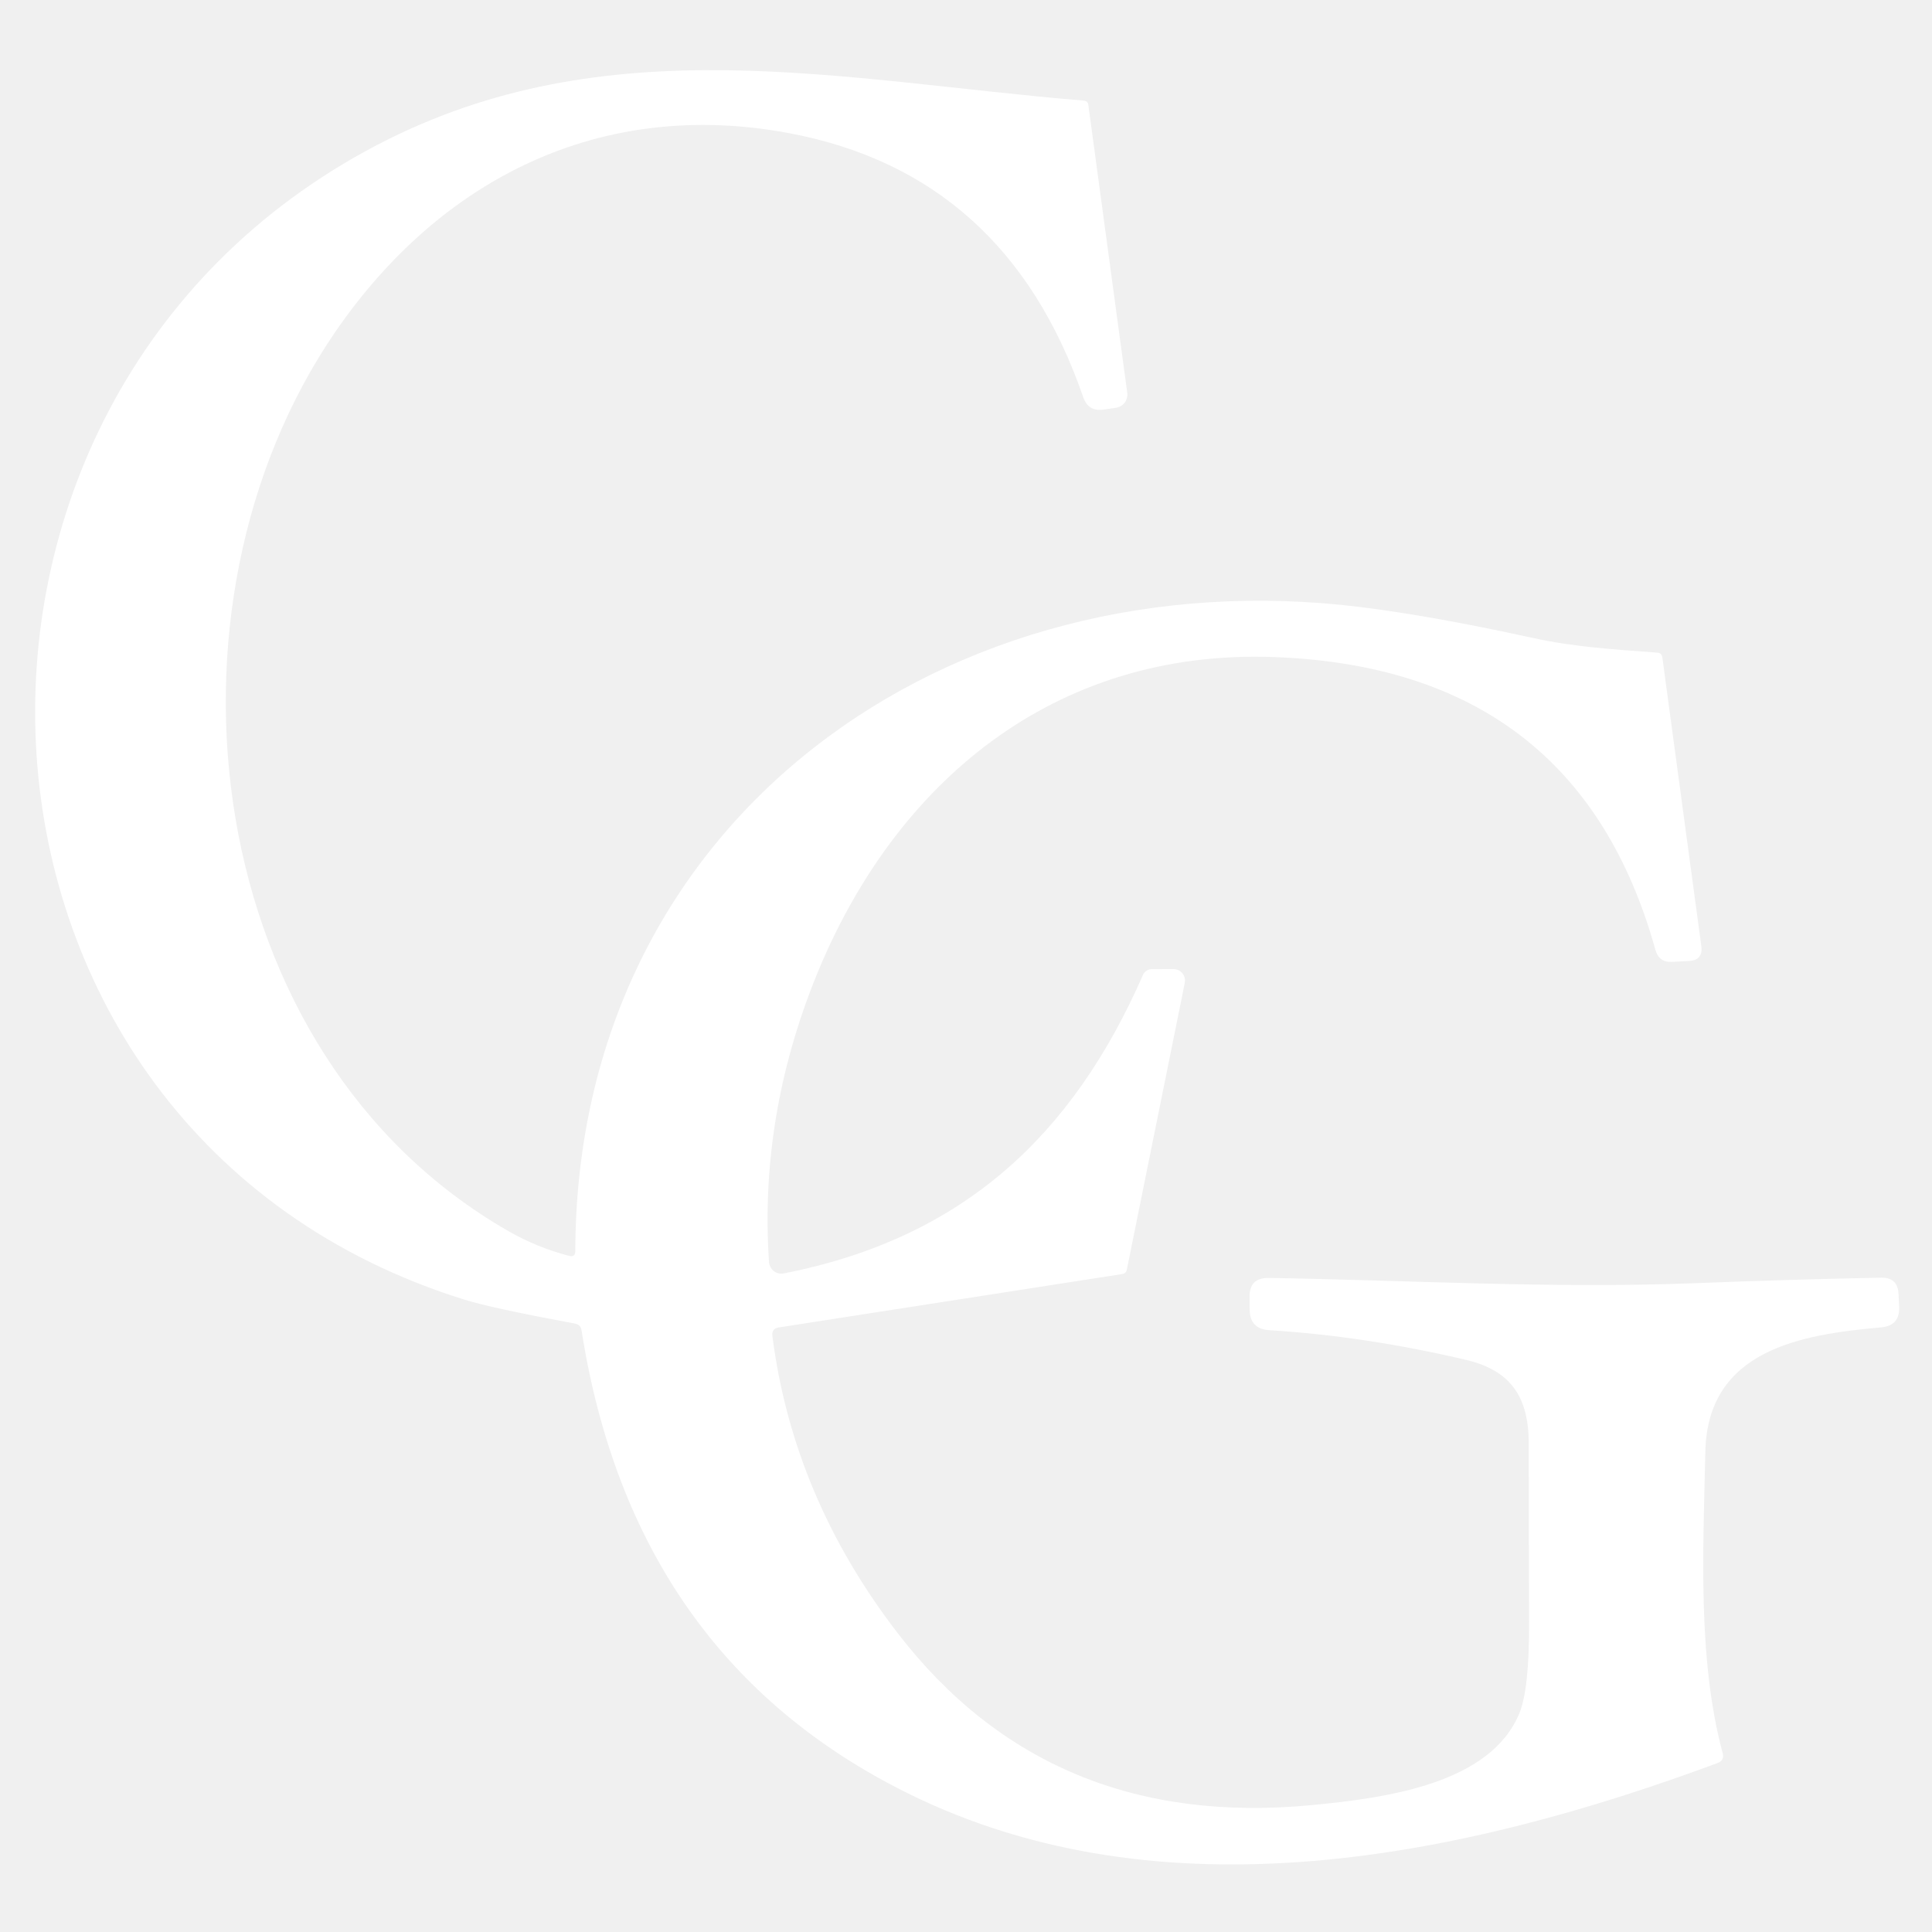
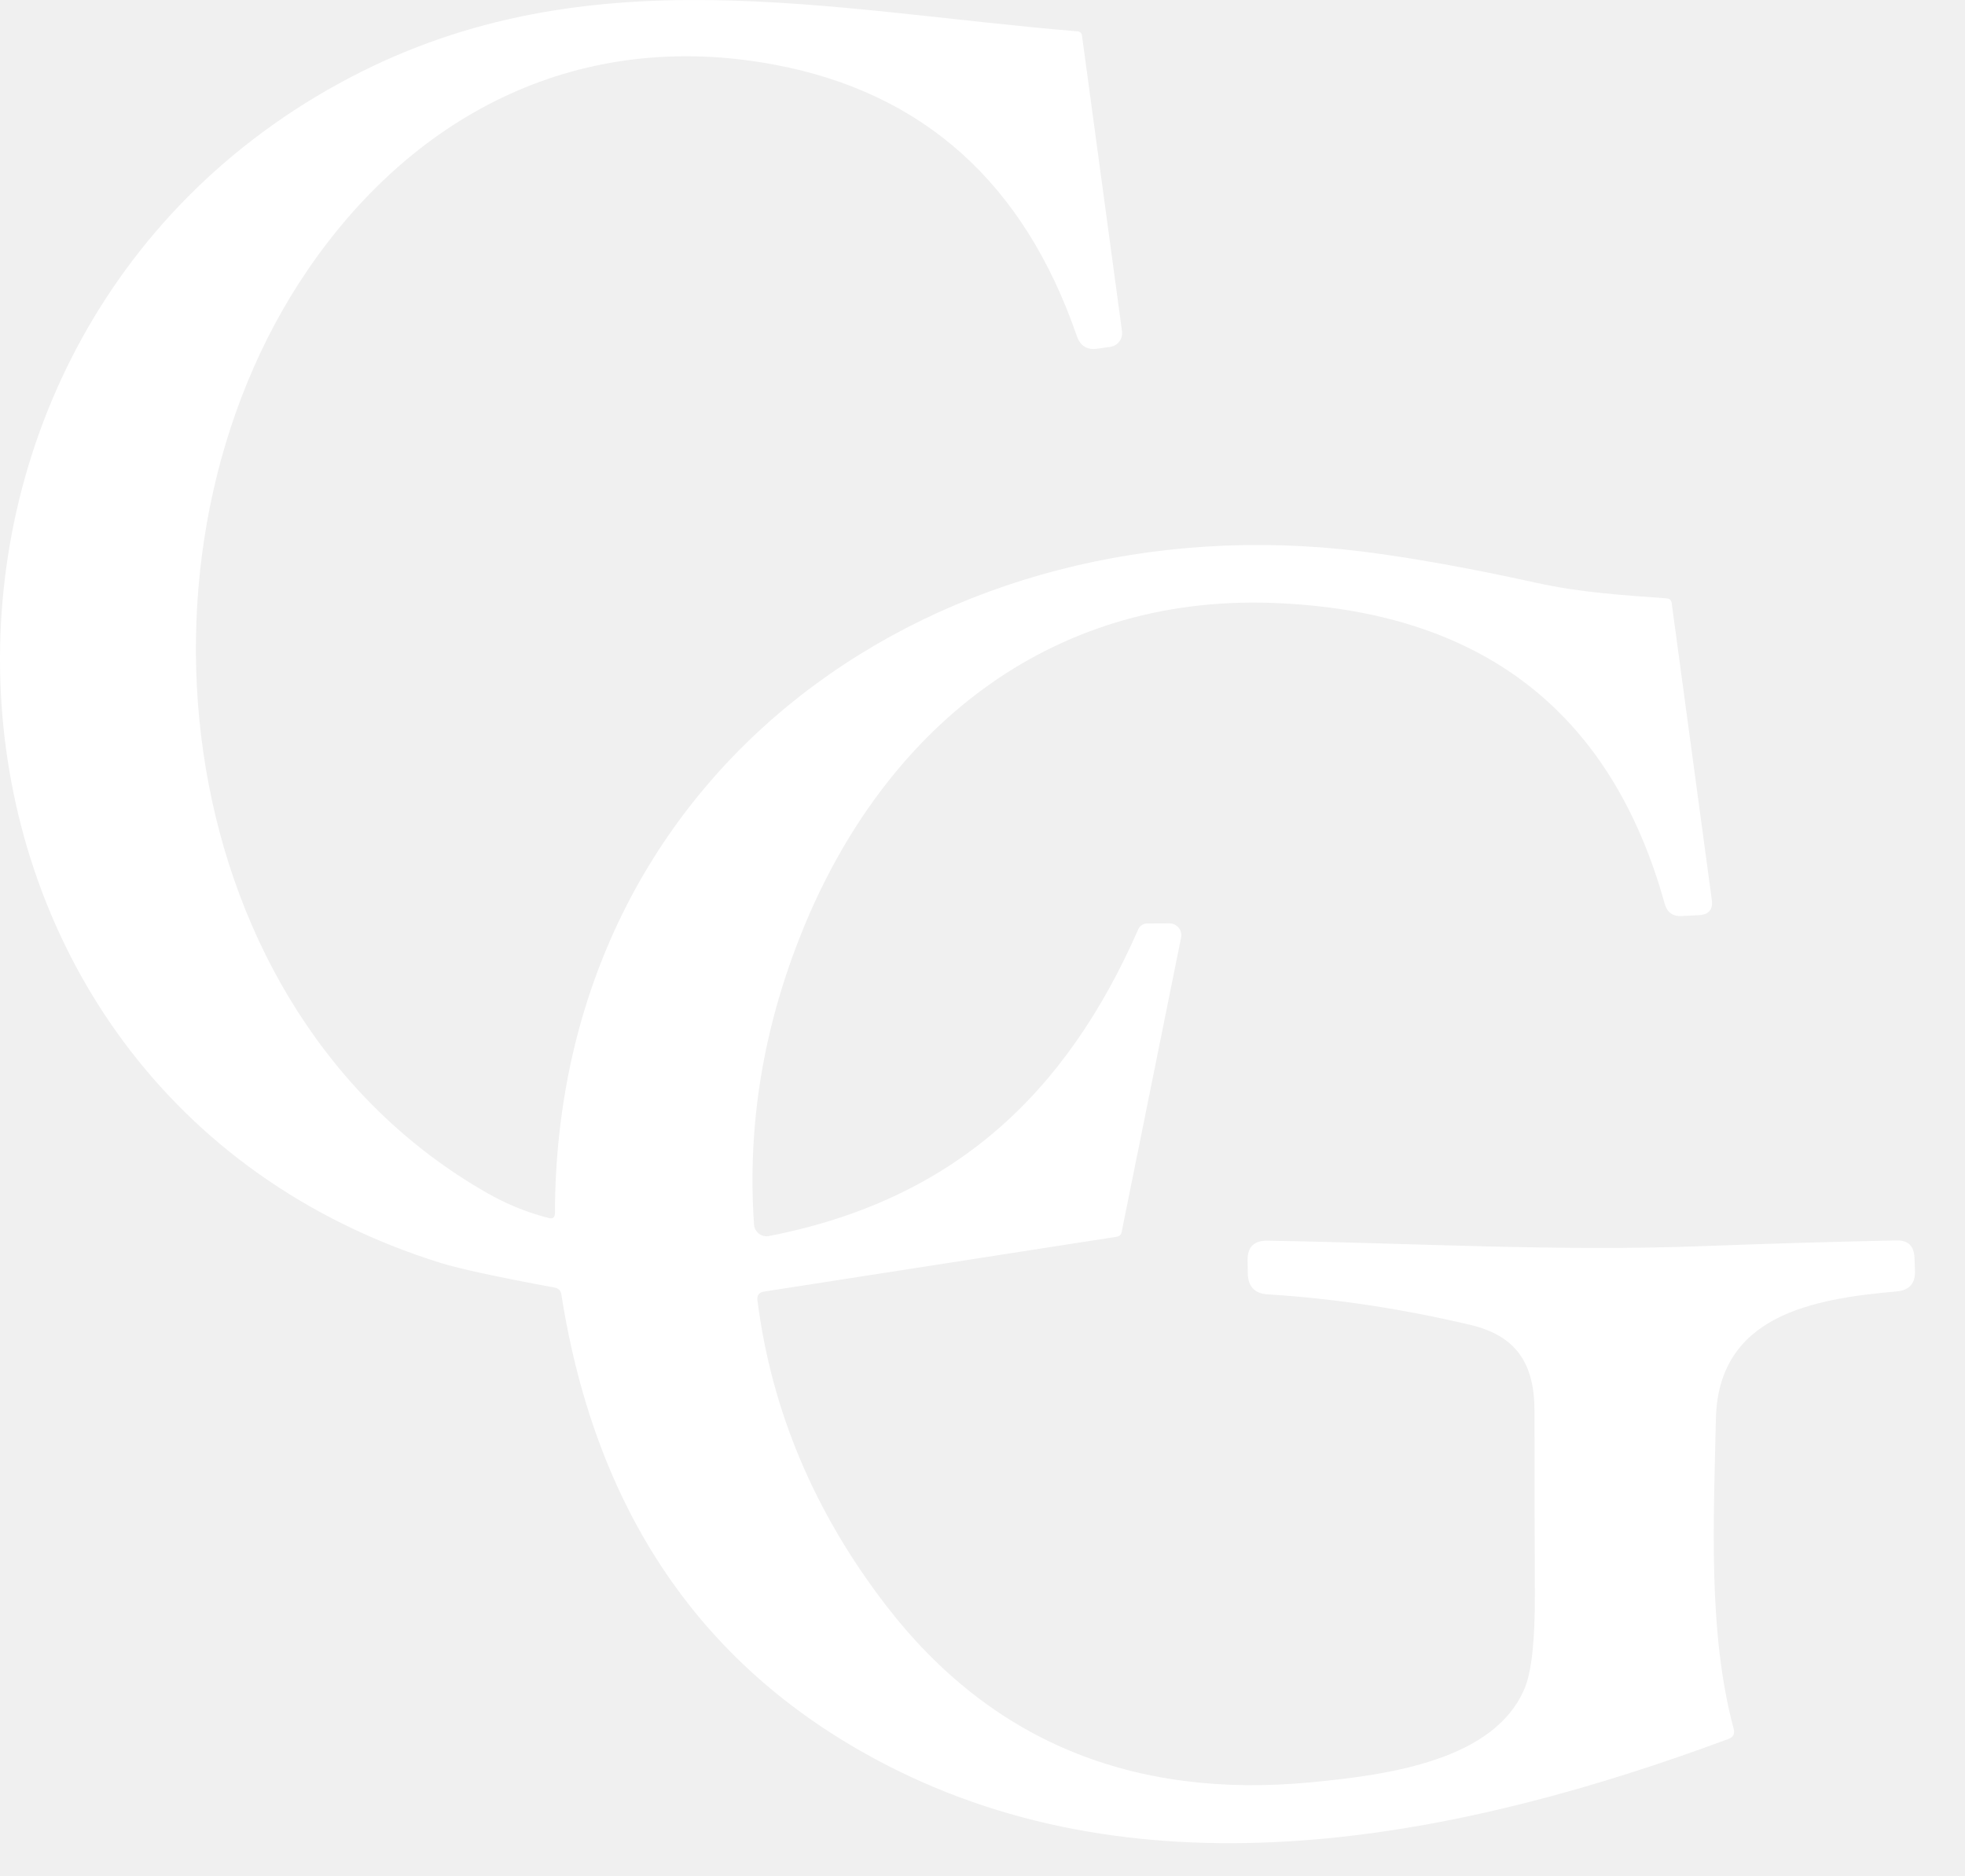
- <svg xmlns="http://www.w3.org/2000/svg" width="22" height="22" viewBox="-0.4 0.4 22 22" fill="none">
-   <path d="M29.037 4.57764e-05H29.514L29.517 23.188H29.037V4.57764e-05Z" fill="white" />
-   <path d="M6.151 14.649C6.162 9.698 10.431 6.732 15.095 7.313C15.641 7.381 16.288 7.497 17.034 7.66C17.52 7.768 17.988 7.796 18.474 7.832C18.506 7.834 18.524 7.852 18.529 7.884L18.973 11.172C18.988 11.281 18.94 11.338 18.83 11.343L18.639 11.353C18.54 11.358 18.478 11.313 18.451 11.218C17.856 9.077 16.407 7.965 14.104 7.882C11.604 7.792 9.793 9.306 8.897 11.507C8.462 12.58 8.282 13.668 8.357 14.772C8.359 14.792 8.364 14.811 8.374 14.829C8.383 14.846 8.396 14.862 8.411 14.874C8.427 14.886 8.445 14.895 8.464 14.899C8.483 14.904 8.503 14.904 8.522 14.901C10.565 14.502 11.815 13.329 12.616 11.5C12.624 11.481 12.638 11.465 12.655 11.454C12.672 11.443 12.692 11.436 12.712 11.436L12.96 11.435C12.98 11.434 13 11.439 13.018 11.447C13.036 11.455 13.051 11.467 13.064 11.483C13.076 11.498 13.085 11.516 13.09 11.535C13.095 11.554 13.095 11.574 13.091 11.594L12.432 14.855C12.427 14.885 12.409 14.903 12.378 14.908L8.467 15.516C8.413 15.525 8.389 15.557 8.395 15.611C8.551 16.834 9.026 17.962 9.82 18.994C10.972 20.492 12.544 21.146 14.537 20.955C15.385 20.874 16.569 20.714 16.901 19.91C16.977 19.725 17.014 19.379 17.012 18.871C17.01 18.194 17.008 17.519 17.008 16.844C17.01 16.309 16.804 16.005 16.294 15.885C15.529 15.705 14.782 15.592 14.053 15.547C13.907 15.538 13.832 15.46 13.83 15.314L13.829 15.171C13.826 15.023 13.899 14.95 14.047 14.952C15.659 14.978 17.272 15.075 18.898 15.012C19.606 14.984 20.313 14.963 21.02 14.949C21.147 14.946 21.214 15.009 21.219 15.136L21.226 15.283C21.231 15.425 21.163 15.502 21.022 15.515C20.103 15.596 19.044 15.773 19.019 16.93C18.995 18.041 18.929 19.294 19.216 20.362C19.231 20.418 19.212 20.456 19.158 20.476C16.257 21.552 12.847 22.259 9.938 20.821C7.851 19.788 6.612 18.031 6.222 15.548C6.215 15.505 6.19 15.48 6.148 15.472C5.512 15.354 5.092 15.263 4.888 15.199C-1.226 13.295 -1.656 4.954 3.89 2.053C6.512 0.682 9.18 1.318 11.943 1.546C11.972 1.549 11.989 1.565 11.993 1.594L12.436 4.872C12.442 4.912 12.431 4.952 12.407 4.985C12.382 5.017 12.346 5.038 12.305 5.044L12.166 5.064C12.05 5.081 11.973 5.034 11.935 4.923C11.349 3.225 10.23 2.223 8.579 1.915C6.443 1.517 4.616 2.433 3.417 4.181C1.271 7.313 1.877 12.408 5.393 14.421C5.612 14.546 5.841 14.639 6.082 14.701C6.127 14.712 6.15 14.695 6.151 14.649Z" fill="white" />
-   <path d="M176.502 12.07L171.664 17.165C171.658 17.171 171.651 17.176 171.644 17.179C171.637 17.182 171.629 17.184 171.62 17.184C171.612 17.185 171.604 17.183 171.597 17.18C171.589 17.177 171.582 17.173 171.576 17.167L171.397 16.994C171.386 16.982 171.379 16.967 171.378 16.951C171.378 16.935 171.384 16.919 171.395 16.907L176.49 11.548C176.496 11.542 176.503 11.537 176.51 11.534C176.517 11.531 176.525 11.529 176.534 11.529C176.542 11.529 176.55 11.53 176.557 11.534C176.565 11.537 176.572 11.541 176.578 11.547L179.143 14.114C179.149 14.119 179.156 14.124 179.163 14.127C179.171 14.13 179.179 14.132 179.187 14.132C179.195 14.132 179.203 14.13 179.211 14.127C179.218 14.124 179.225 14.119 179.231 14.114L185.463 7.753C185.475 7.741 185.49 7.735 185.506 7.735C185.522 7.734 185.538 7.74 185.55 7.752L190.261 12.221C190.273 12.233 190.289 12.239 190.305 12.238C190.321 12.238 190.336 12.232 190.348 12.22L197.711 4.722C197.722 4.711 197.738 4.704 197.754 4.703C197.77 4.703 197.786 4.709 197.797 4.72L197.98 4.886C197.986 4.892 197.991 4.899 197.995 4.906C197.998 4.914 198 4.922 198 4.93C198 4.938 197.999 4.947 197.996 4.954C197.993 4.962 197.988 4.969 197.982 4.975L190.356 12.735C190.345 12.746 190.329 12.753 190.313 12.753C190.297 12.753 190.282 12.747 190.27 12.736L185.557 8.271C185.545 8.26 185.53 8.254 185.514 8.254C185.497 8.254 185.482 8.261 185.471 8.272L179.243 14.634C179.237 14.64 179.231 14.644 179.223 14.648C179.216 14.651 179.207 14.652 179.199 14.652C179.191 14.652 179.183 14.651 179.176 14.648C179.168 14.644 179.161 14.64 179.156 14.634L176.59 12.069C176.584 12.063 176.577 12.058 176.57 12.055C176.562 12.052 176.554 12.051 176.546 12.051C176.538 12.051 176.53 12.053 176.522 12.056C176.515 12.059 176.508 12.064 176.502 12.07Z" fill="white" />
-   <path d="M84.84 15.024C84.376 15.025 83.917 14.932 83.489 14.75C83.06 14.568 82.671 14.301 82.342 13.963C82.014 13.626 81.753 13.226 81.575 12.785C81.397 12.344 81.305 11.871 81.304 11.393C81.303 10.916 81.393 10.443 81.57 10.001C81.747 9.559 82.006 9.158 82.333 8.82C82.66 8.481 83.049 8.213 83.477 8.029C83.905 7.846 84.364 7.751 84.827 7.75C85.291 7.749 85.75 7.842 86.179 8.024C86.607 8.206 86.997 8.474 87.325 8.811C87.654 9.148 87.915 9.549 88.093 9.99C88.271 10.431 88.363 10.903 88.364 11.381C88.365 11.859 88.274 12.332 88.097 12.773C87.921 13.215 87.662 13.617 87.334 13.955C87.007 14.293 86.618 14.562 86.191 14.745C85.763 14.929 85.304 15.024 84.84 15.024ZM85.289 8.448C81.399 7.815 80.855 13.972 84.529 14.356C88.248 14.746 88.737 9.008 85.289 8.448Z" fill="white" />
-   <path d="M145.815 10.7C145.723 11.151 145.711 11.553 145.78 11.908C146.09 13.488 146.969 14.304 148.42 14.355C149.544 14.395 150.448 13.909 150.911 12.889C150.921 12.868 150.936 12.858 150.958 12.858L151.718 12.855C151.738 12.855 151.744 12.865 151.738 12.884C151.188 14.346 149.751 15.098 148.252 14.984C143.59 14.631 144.15 7.223 149.003 7.794C150.127 7.927 151.023 8.545 151.691 9.648C151.795 9.822 151.747 9.909 151.544 9.911L150.986 9.916C150.939 9.916 150.907 9.895 150.888 9.853C150.509 9.009 149.838 8.551 148.911 8.422C147.303 8.199 146.131 9.159 145.815 10.7Z" fill="white" />
-   <path d="M38.436 11.993V14.862C38.436 14.904 38.415 14.925 38.374 14.925L37.756 14.923C37.736 14.922 37.727 14.912 37.727 14.892V7.926C37.727 7.887 37.746 7.867 37.786 7.865C39.024 7.821 39.865 7.823 40.308 7.873C41.913 8.05 42.743 9.49 42.014 10.883C41.384 12.091 39.831 11.938 38.518 11.912C38.463 11.911 38.436 11.938 38.436 11.993ZM38.433 8.505L38.438 11.248C38.438 11.262 38.444 11.275 38.453 11.284C38.462 11.294 38.475 11.299 38.489 11.299L40.148 11.296C40.512 11.296 40.861 11.165 41.118 10.933C41.376 10.7 41.52 10.386 41.519 10.058V9.686C41.519 9.523 41.483 9.363 41.414 9.213C41.344 9.063 41.243 8.927 41.115 8.812C40.987 8.698 40.836 8.607 40.669 8.545C40.502 8.483 40.323 8.452 40.143 8.452L38.484 8.455C38.471 8.455 38.458 8.46 38.448 8.47C38.439 8.479 38.433 8.492 38.433 8.505Z" fill="white" />
-   <path d="M49.706 8.474L49.705 11.03C49.705 11.04 49.709 11.051 49.717 11.059C49.725 11.066 49.735 11.07 49.746 11.07H52.348C52.359 11.07 52.369 11.075 52.377 11.082C52.385 11.09 52.389 11.1 52.389 11.111L52.388 11.616C52.388 11.626 52.383 11.637 52.376 11.644C52.368 11.652 52.358 11.656 52.347 11.656H49.746C49.735 11.656 49.725 11.661 49.717 11.668C49.709 11.676 49.705 11.686 49.705 11.697V14.298C49.705 14.309 49.709 14.319 49.717 14.327C49.725 14.335 49.735 14.339 49.746 14.339H52.641C52.651 14.339 52.662 14.343 52.669 14.351C52.677 14.358 52.681 14.369 52.681 14.38L52.682 14.884C52.682 14.895 52.678 14.905 52.671 14.913C52.663 14.921 52.653 14.925 52.642 14.925H49.038C49.027 14.925 49.017 14.921 49.009 14.913C49.001 14.905 48.997 14.895 48.997 14.884V7.888C48.997 7.877 49.001 7.867 49.009 7.859C49.017 7.852 49.027 7.847 49.038 7.847L52.641 7.849C52.651 7.849 52.662 7.853 52.669 7.861C52.677 7.868 52.681 7.879 52.681 7.889V8.394C52.681 8.405 52.677 8.415 52.669 8.423C52.662 8.43 52.651 8.435 52.641 8.435L49.747 8.433C49.736 8.433 49.726 8.438 49.718 8.445C49.711 8.453 49.706 8.463 49.706 8.474Z" fill="white" />
-   <path d="M62.469 11.922C62.465 11.923 62.46 11.926 62.457 11.929C62.453 11.932 62.45 11.936 62.448 11.941C62.446 11.945 62.445 11.95 62.446 11.955C62.446 11.96 62.447 11.965 62.45 11.969L64.222 14.89C64.224 14.893 64.225 14.897 64.225 14.901C64.225 14.905 64.224 14.908 64.222 14.912C64.22 14.915 64.218 14.918 64.215 14.92C64.211 14.922 64.207 14.923 64.204 14.923L63.414 14.924C63.407 14.924 63.4 14.922 63.394 14.919C63.388 14.915 63.382 14.91 63.379 14.903L61.665 12.007C61.648 11.978 61.622 11.964 61.587 11.964H60.412C60.365 11.964 60.342 11.988 60.342 12.034L60.344 14.9C60.344 14.915 60.337 14.923 60.322 14.923L59.673 14.924C59.647 14.924 59.634 14.911 59.634 14.885L59.635 7.927C59.635 7.889 59.654 7.869 59.692 7.868C60.885 7.813 61.8 7.824 62.437 7.901C63.455 8.024 64.101 8.824 64.153 9.839C64.208 10.924 63.647 11.619 62.469 11.922ZM60.34 8.477L60.346 11.363C60.346 11.371 60.348 11.377 60.353 11.383C60.358 11.388 60.365 11.39 60.373 11.39L61.995 11.388C62.375 11.387 62.74 11.245 63.008 10.992C63.277 10.74 63.427 10.398 63.427 10.041V9.79C63.426 9.613 63.389 9.438 63.316 9.275C63.244 9.112 63.138 8.964 63.005 8.84C62.871 8.715 62.713 8.616 62.539 8.549C62.365 8.482 62.178 8.447 61.99 8.448L60.368 8.45C60.361 8.45 60.354 8.453 60.349 8.458C60.343 8.463 60.34 8.47 60.34 8.477Z" fill="white" />
-   <path d="M71.83 11.71V14.885C71.83 14.896 71.826 14.906 71.818 14.914C71.811 14.922 71.8 14.926 71.79 14.926L71.162 14.924C71.151 14.924 71.141 14.919 71.133 14.912C71.125 14.904 71.121 14.894 71.121 14.883V7.888C71.121 7.877 71.125 7.867 71.133 7.859C71.141 7.852 71.151 7.847 71.162 7.847L74.903 7.849C74.914 7.849 74.924 7.853 74.931 7.861C74.939 7.868 74.944 7.879 74.944 7.889L74.946 8.393C74.946 8.403 74.942 8.414 74.934 8.421C74.926 8.429 74.916 8.433 74.905 8.433H71.871C71.86 8.433 71.85 8.438 71.842 8.445C71.835 8.453 71.83 8.463 71.83 8.474V11.046C71.83 11.056 71.835 11.067 71.842 11.075C71.85 11.082 71.86 11.086 71.871 11.086L74.409 11.085C74.42 11.085 74.43 11.089 74.438 11.097C74.446 11.105 74.45 11.115 74.45 11.126L74.453 11.63C74.453 11.641 74.448 11.652 74.441 11.659C74.433 11.667 74.423 11.671 74.412 11.671L71.871 11.67C71.86 11.67 71.85 11.674 71.842 11.682C71.835 11.689 71.83 11.7 71.83 11.71Z" fill="white" />
-   <path d="M98.01 11.991L99.77 14.893C99.772 14.896 99.773 14.9 99.773 14.903C99.773 14.906 99.772 14.909 99.77 14.912C99.769 14.915 99.766 14.918 99.763 14.919C99.76 14.921 99.757 14.922 99.754 14.922L98.963 14.924C98.955 14.924 98.948 14.922 98.941 14.918C98.934 14.914 98.929 14.909 98.925 14.902L97.218 12.02C97.208 12.003 97.193 11.989 97.176 11.979C97.159 11.969 97.14 11.964 97.12 11.964H95.944C95.903 11.964 95.882 11.985 95.882 12.026V14.893C95.882 14.915 95.872 14.925 95.851 14.924L95.203 14.923C95.195 14.923 95.187 14.92 95.181 14.914C95.176 14.908 95.173 14.9 95.173 14.892V7.925C95.173 7.877 95.196 7.853 95.243 7.852C96.029 7.84 96.807 7.842 97.576 7.858C98.583 7.879 99.426 8.433 99.666 9.433C99.941 10.575 99.254 11.673 98.057 11.888C97.991 11.899 97.975 11.934 98.01 11.991ZM95.882 8.494V11.344C95.882 11.356 95.887 11.369 95.896 11.378C95.905 11.387 95.917 11.392 95.93 11.392H97.534C97.919 11.392 98.288 11.245 98.56 10.983C98.832 10.722 98.985 10.367 98.985 9.997V9.841C98.985 9.471 98.832 9.117 98.56 8.855C98.288 8.593 97.919 8.446 97.534 8.446H95.93C95.917 8.446 95.905 8.451 95.896 8.46C95.887 8.469 95.882 8.482 95.882 8.494Z" fill="white" />
-   <path d="M137.536 7.847L138.161 7.848C138.173 7.848 138.183 7.853 138.191 7.861C138.199 7.869 138.203 7.879 138.203 7.89V14.883C138.203 14.888 138.202 14.893 138.2 14.899C138.198 14.904 138.195 14.908 138.191 14.912C138.187 14.916 138.183 14.919 138.178 14.921C138.172 14.923 138.167 14.925 138.161 14.925H137.518C137.511 14.925 137.504 14.923 137.498 14.919C137.492 14.916 137.487 14.912 137.483 14.906L133.655 9.086C133.65 9.078 133.642 9.073 133.634 9.07C133.625 9.067 133.616 9.067 133.608 9.069C133.599 9.072 133.592 9.077 133.586 9.084C133.581 9.091 133.578 9.1 133.578 9.109L133.579 14.88C133.579 14.891 133.575 14.902 133.567 14.91C133.559 14.918 133.549 14.922 133.537 14.922L132.912 14.926C132.901 14.926 132.89 14.921 132.882 14.914C132.875 14.906 132.87 14.895 132.87 14.884V7.892C132.87 7.88 132.875 7.87 132.882 7.862C132.89 7.854 132.901 7.85 132.912 7.85L133.553 7.845C133.56 7.845 133.567 7.846 133.573 7.85C133.579 7.853 133.584 7.858 133.588 7.863L137.419 13.669C137.424 13.676 137.431 13.682 137.439 13.685C137.448 13.688 137.457 13.688 137.465 13.685C137.474 13.683 137.481 13.678 137.487 13.671C137.492 13.664 137.495 13.655 137.495 13.647L137.494 7.889C137.494 7.878 137.499 7.867 137.506 7.859C137.514 7.852 137.525 7.847 137.536 7.847Z" fill="white" />
-   <path d="M159.465 11.07H162.055C162.061 11.07 162.067 11.072 162.073 11.074C162.079 11.076 162.084 11.08 162.088 11.084C162.093 11.088 162.096 11.094 162.099 11.099C162.101 11.105 162.102 11.111 162.102 11.117L162.101 11.609C162.101 11.622 162.096 11.634 162.087 11.643C162.078 11.651 162.066 11.656 162.054 11.656H159.465C159.459 11.656 159.453 11.658 159.447 11.66C159.441 11.662 159.436 11.666 159.432 11.67C159.428 11.674 159.424 11.68 159.422 11.685C159.419 11.691 159.418 11.697 159.418 11.703V14.292C159.418 14.298 159.419 14.304 159.422 14.31C159.424 14.316 159.428 14.321 159.432 14.325C159.436 14.33 159.441 14.333 159.447 14.335C159.453 14.338 159.459 14.339 159.465 14.339H162.364C162.376 14.339 162.388 14.344 162.397 14.353C162.406 14.361 162.41 14.373 162.41 14.386L162.412 14.878C162.412 14.89 162.407 14.902 162.398 14.911C162.389 14.92 162.377 14.925 162.365 14.925H158.756C158.75 14.925 158.744 14.924 158.738 14.921C158.732 14.919 158.727 14.915 158.723 14.911C158.718 14.907 158.715 14.902 158.713 14.896C158.71 14.89 158.709 14.884 158.709 14.878V7.894C158.709 7.888 158.71 7.882 158.713 7.876C158.715 7.871 158.718 7.866 158.723 7.861C158.727 7.857 158.732 7.853 158.738 7.851C158.744 7.849 158.75 7.847 158.756 7.847L162.366 7.849C162.372 7.849 162.379 7.85 162.384 7.852C162.39 7.855 162.395 7.858 162.4 7.863C162.404 7.867 162.407 7.873 162.41 7.878C162.412 7.884 162.413 7.891 162.413 7.897L162.404 8.388C162.404 8.4 162.399 8.412 162.39 8.42C162.381 8.429 162.37 8.433 162.357 8.433H159.466C159.454 8.433 159.442 8.438 159.433 8.447C159.424 8.456 159.419 8.468 159.419 8.48L159.418 11.024C159.418 11.03 159.419 11.036 159.422 11.041C159.424 11.047 159.428 11.052 159.432 11.057C159.436 11.061 159.441 11.065 159.447 11.067C159.453 11.069 159.459 11.07 159.465 11.07Z" fill="white" />
-   <path d="M107.369 9.505L107.368 14.895C107.368 14.914 107.359 14.923 107.341 14.923L106.702 14.924C106.673 14.924 106.659 14.91 106.659 14.881V8.018C106.659 7.967 106.685 7.941 106.736 7.941L107.341 7.94C107.386 7.94 107.418 7.961 107.437 8.002L110.072 13.903C110.075 13.911 110.081 13.918 110.088 13.922C110.095 13.927 110.103 13.93 110.112 13.93C110.12 13.93 110.129 13.928 110.136 13.923C110.143 13.919 110.148 13.912 110.152 13.904L112.789 7.998C112.806 7.959 112.836 7.94 112.878 7.94L113.471 7.942C113.534 7.942 113.566 7.974 113.566 8.037V14.9C113.566 14.915 113.558 14.923 113.544 14.923H112.88C112.864 14.923 112.857 14.916 112.857 14.901L112.858 9.473C112.858 9.467 112.856 9.462 112.853 9.458C112.849 9.454 112.845 9.452 112.84 9.45C112.834 9.449 112.829 9.45 112.824 9.452C112.82 9.454 112.816 9.458 112.813 9.463L110.453 14.748C110.424 14.813 110.377 14.868 110.317 14.907C110.257 14.946 110.188 14.967 110.116 14.967C110.045 14.967 109.975 14.947 109.916 14.908C109.856 14.869 109.808 14.814 109.779 14.749L107.426 9.492C107.388 9.409 107.369 9.413 107.369 9.505Z" fill="white" />
-   <path d="M124.794 13.243H121.631C121.623 13.243 121.616 13.245 121.609 13.25C121.603 13.254 121.598 13.261 121.595 13.268L121.002 14.9C120.999 14.907 120.994 14.913 120.988 14.918C120.982 14.922 120.974 14.924 120.966 14.924L120.297 14.923C120.29 14.923 120.284 14.922 120.279 14.919C120.273 14.916 120.269 14.912 120.265 14.907C120.262 14.902 120.259 14.896 120.259 14.889C120.258 14.883 120.259 14.877 120.261 14.871L122.813 7.967C122.815 7.96 122.82 7.953 122.826 7.949C122.832 7.945 122.84 7.942 122.847 7.942L123.589 7.937C123.597 7.937 123.604 7.939 123.611 7.943C123.618 7.948 123.623 7.954 123.626 7.962L126.17 14.873C126.172 14.878 126.173 14.885 126.172 14.891C126.172 14.897 126.169 14.903 126.166 14.908C126.162 14.913 126.158 14.917 126.152 14.92C126.147 14.923 126.141 14.924 126.134 14.924H125.467C125.459 14.924 125.452 14.922 125.445 14.918C125.439 14.913 125.434 14.907 125.431 14.9L124.829 13.268C124.827 13.261 124.822 13.254 124.815 13.25C124.809 13.245 124.801 13.243 124.794 13.243ZM121.838 12.604C121.836 12.61 121.835 12.617 121.836 12.623C121.837 12.629 121.839 12.635 121.843 12.64C121.847 12.646 121.851 12.65 121.857 12.653C121.863 12.656 121.869 12.657 121.875 12.657H124.554C124.561 12.657 124.567 12.656 124.573 12.653C124.578 12.65 124.583 12.646 124.587 12.64C124.59 12.635 124.593 12.629 124.593 12.623C124.594 12.617 124.594 12.61 124.591 12.604L123.252 8.936C123.249 8.929 123.244 8.922 123.237 8.917C123.231 8.913 123.223 8.91 123.215 8.91C123.207 8.91 123.199 8.913 123.192 8.917C123.186 8.922 123.181 8.929 123.178 8.936L121.838 12.604Z" fill="white" />
+ <svg xmlns="http://www.w3.org/2000/svg" width="22" height="21" viewBox="0 0 22 21" fill="none">
+   <path d="M6.213 13.586C6.224 8.585 10.536 5.589 15.248 6.175C15.799 6.244 16.452 6.361 17.206 6.527C17.697 6.635 18.169 6.664 18.66 6.7C18.693 6.702 18.711 6.72 18.716 6.752L19.165 10.074C19.18 10.184 19.132 10.242 19.02 10.247L18.827 10.257C18.728 10.262 18.665 10.216 18.638 10.12C18.037 7.958 16.573 6.835 14.246 6.751C11.721 6.66 9.892 8.189 8.987 10.413C8.547 11.496 8.365 12.595 8.442 13.71C8.443 13.73 8.449 13.75 8.458 13.768C8.468 13.785 8.481 13.801 8.496 13.813C8.512 13.825 8.53 13.834 8.55 13.839C8.569 13.843 8.589 13.844 8.609 13.84C10.672 13.438 11.934 12.253 12.744 10.405C12.752 10.386 12.765 10.37 12.783 10.359C12.8 10.347 12.82 10.341 12.841 10.34L13.091 10.339C13.111 10.339 13.131 10.343 13.149 10.351C13.167 10.36 13.183 10.372 13.196 10.388C13.209 10.403 13.218 10.421 13.222 10.441C13.227 10.46 13.227 10.48 13.223 10.5L12.558 13.794C12.552 13.825 12.534 13.842 12.503 13.848L8.553 14.462C8.498 14.471 8.474 14.503 8.48 14.558C8.637 15.793 9.117 16.932 9.919 17.975C11.083 19.488 12.671 20.149 14.684 19.956C15.541 19.874 16.737 19.712 17.072 18.899C17.148 18.713 17.186 18.364 17.184 17.851C17.181 17.167 17.18 16.485 17.18 15.803C17.181 15.263 16.973 14.955 16.459 14.834C15.686 14.652 14.931 14.539 14.195 14.493C14.047 14.484 13.972 14.405 13.97 14.257L13.968 14.113C13.966 13.963 14.039 13.89 14.189 13.892C15.817 13.918 17.447 14.016 19.089 13.952C19.804 13.925 20.518 13.904 21.232 13.889C21.361 13.886 21.428 13.949 21.434 14.078L21.44 14.226C21.446 14.37 21.377 14.448 21.234 14.46C20.306 14.543 19.236 14.721 19.211 15.889C19.187 17.012 19.12 18.278 19.41 19.357C19.425 19.413 19.406 19.451 19.352 19.471C16.422 20.559 12.977 21.273 10.039 19.82C7.93 18.777 6.679 17.002 6.285 14.494C6.278 14.451 6.253 14.425 6.21 14.417C5.567 14.298 5.143 14.206 4.937 14.142C-1.239 12.218 -1.672 3.793 3.929 0.863C6.578 -0.522 9.273 0.12 12.063 0.351C12.093 0.353 12.11 0.37 12.114 0.399L12.562 3.71C12.567 3.75 12.557 3.791 12.532 3.824C12.507 3.857 12.47 3.878 12.43 3.884L12.289 3.904C12.172 3.922 12.094 3.874 12.056 3.762C11.464 2.047 10.334 1.034 8.666 0.723C6.508 0.321 4.663 1.247 3.452 3.012C1.284 6.175 1.896 11.322 5.448 13.355C5.669 13.482 5.9 13.576 6.143 13.638C6.189 13.65 6.212 13.632 6.213 13.586Z" fill="white" />
</svg>
